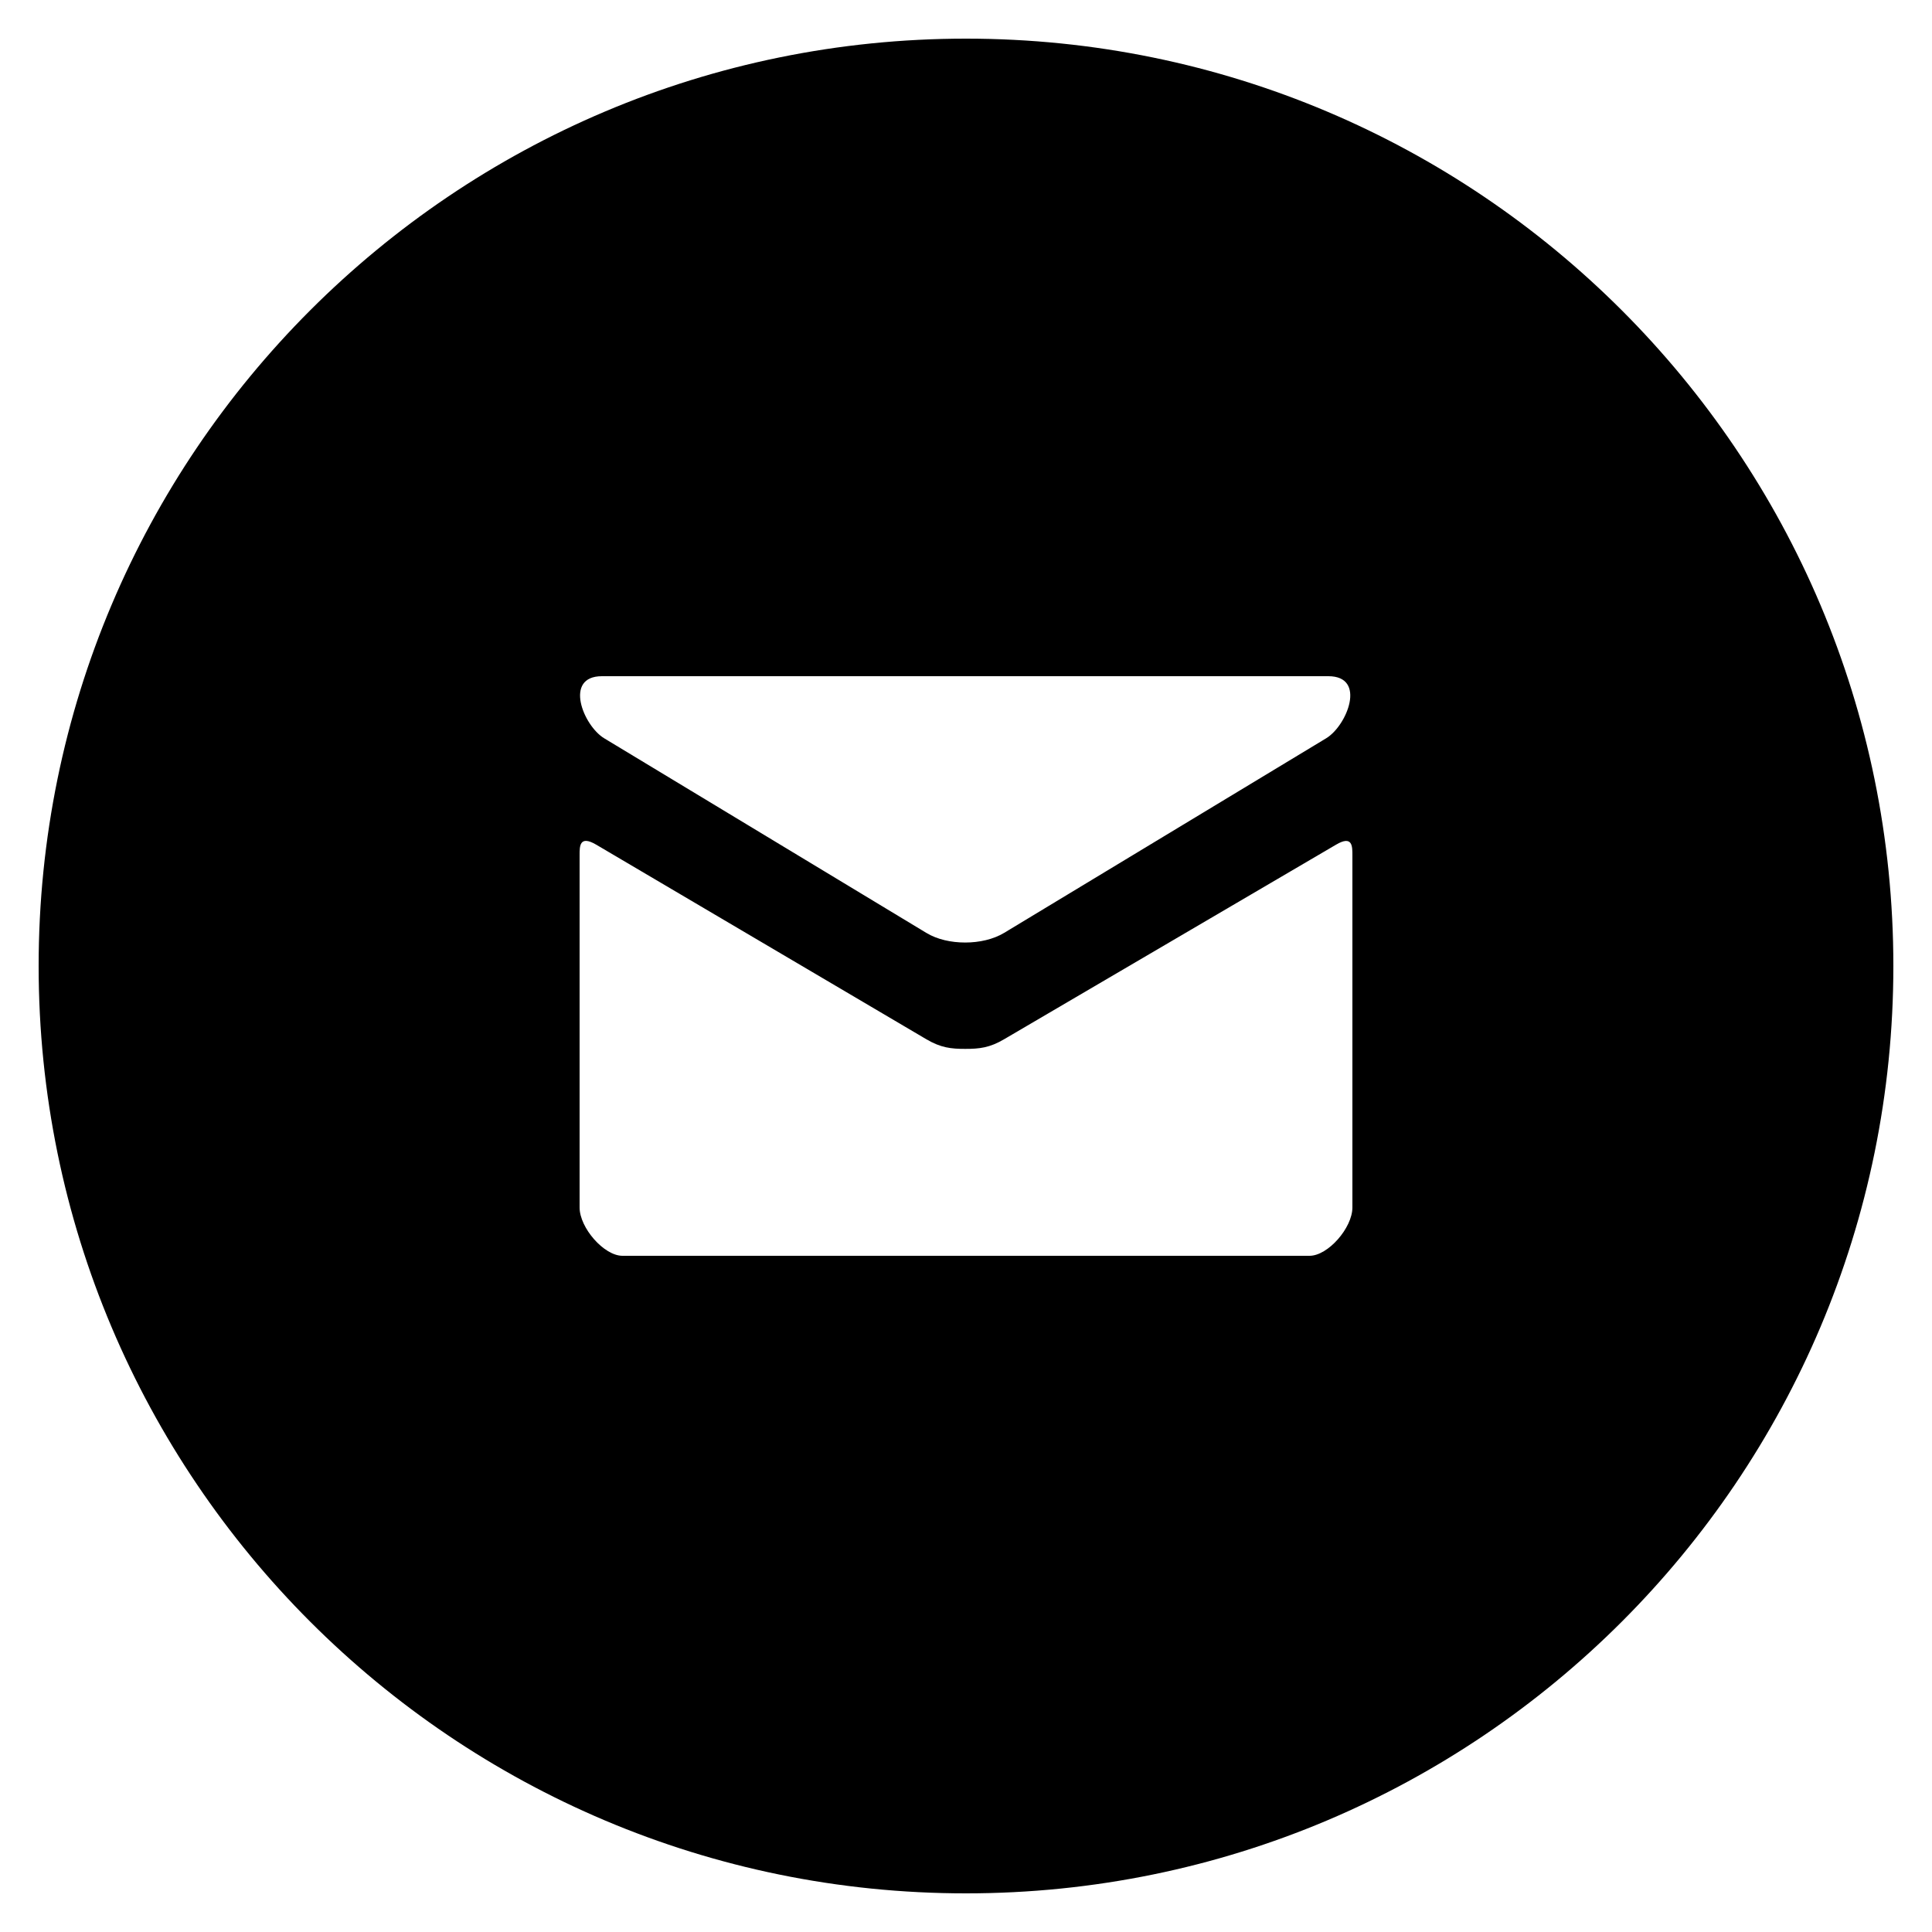
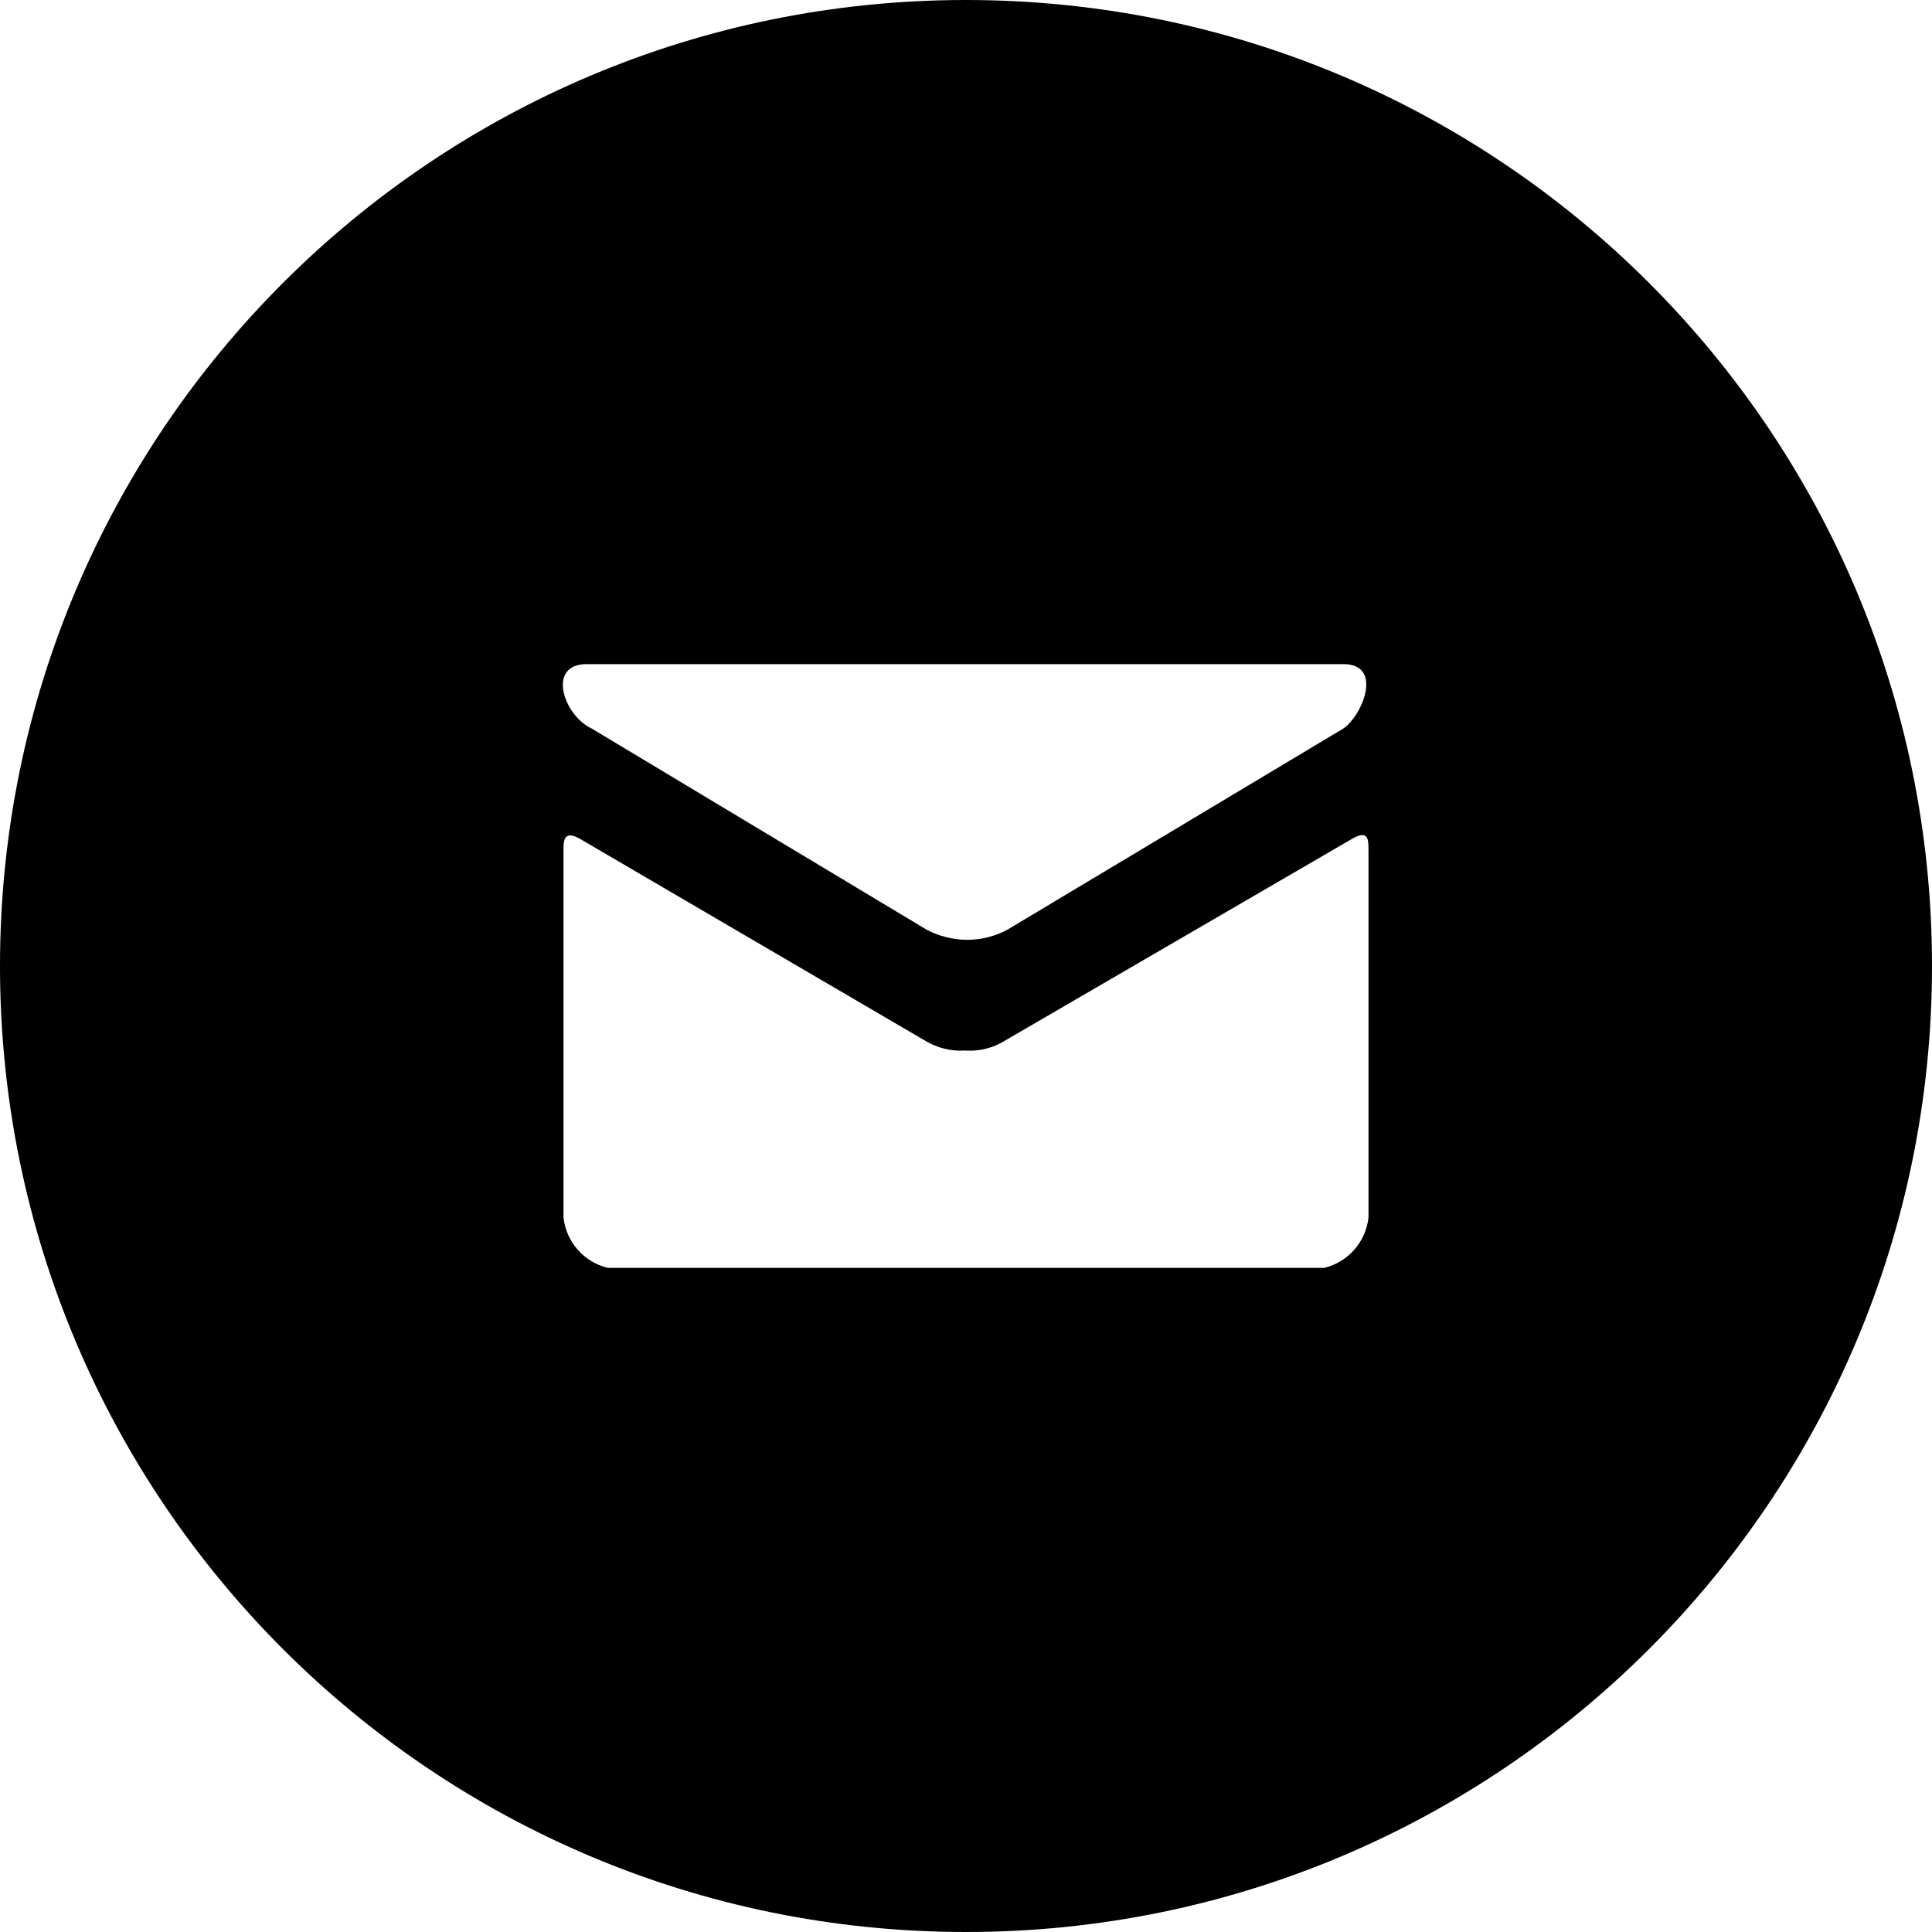
- <svg xmlns="http://www.w3.org/2000/svg" version="1.1" id="Mail_w_x2F__circle" x="0px" y="0px" viewBox="0 0 20 20" enable-background="new 0 0 20 20" xml:space="preserve">
-   <path d="M10,0.4c-5.302,0-9.6,4.298-9.6,9.6S4.698,19.6,10,19.6  S19.6,15.302,19.6,10S15.302,0.4,10,0.4z M6.231,7h7.52  c0.399,0,0.194,0.512-0.023,0.643c-0.217,0.131-3.221,1.947-3.333,2.014  s-0.257,0.1-0.403,0.1c-0.146,0-0.291-0.032-0.403-0.1  C9.477,9.59,6.472,7.774,6.255,7.643C6.038,7.512,5.833,7,6.231,7z M14,12.5  c0,0.21-0.252,0.5-0.444,0.5H6.444C6.252,13,6,12.71,6,12.5c0,0,0-3.554,0-3.647  c0-0.092-0.002-0.211,0.172-0.109c0.247,0.145,3.266,1.925,3.417,2.014  c0.151,0.089,0.257,0.1,0.403,0.1c0.146,0,0.252-0.011,0.403-0.1  s3.188-1.869,3.434-2.013C14.002,8.642,14,8.762,14,8.854C14,8.946,14,12.5,14,12.5z" />
+ <svg xmlns="http://www.w3.org/2000/svg" data-name="Mail w/ circle" viewBox="0 0 19.2 19.2">
+   <path transform="translate(-.4 -.4)" d="M10,.4A9.6,9.6,0,1,0,19.6,10,9.6,9.6,0,0,0,10,.4ZM6.23,7h7.52c.4,0,.19.51,0,.64l-3.34,2a.85.85,0,0,1-.4.1.88.88,0,0,1-.4-.1l-3.33-2C6,7.51,5.83,7,6.23,7ZM14,12.5a.58.58,0,0,1-.44.5H6.44A.58.58,0,0,1,6,12.5V8.85c0-.09,0-.21.17-.11l3.42,2a.68.68,0,0,0,.4.1.66.66,0,0,0,.4-.1l3.44-2c.17-.1.17,0,.17.11Z" />
</svg>
